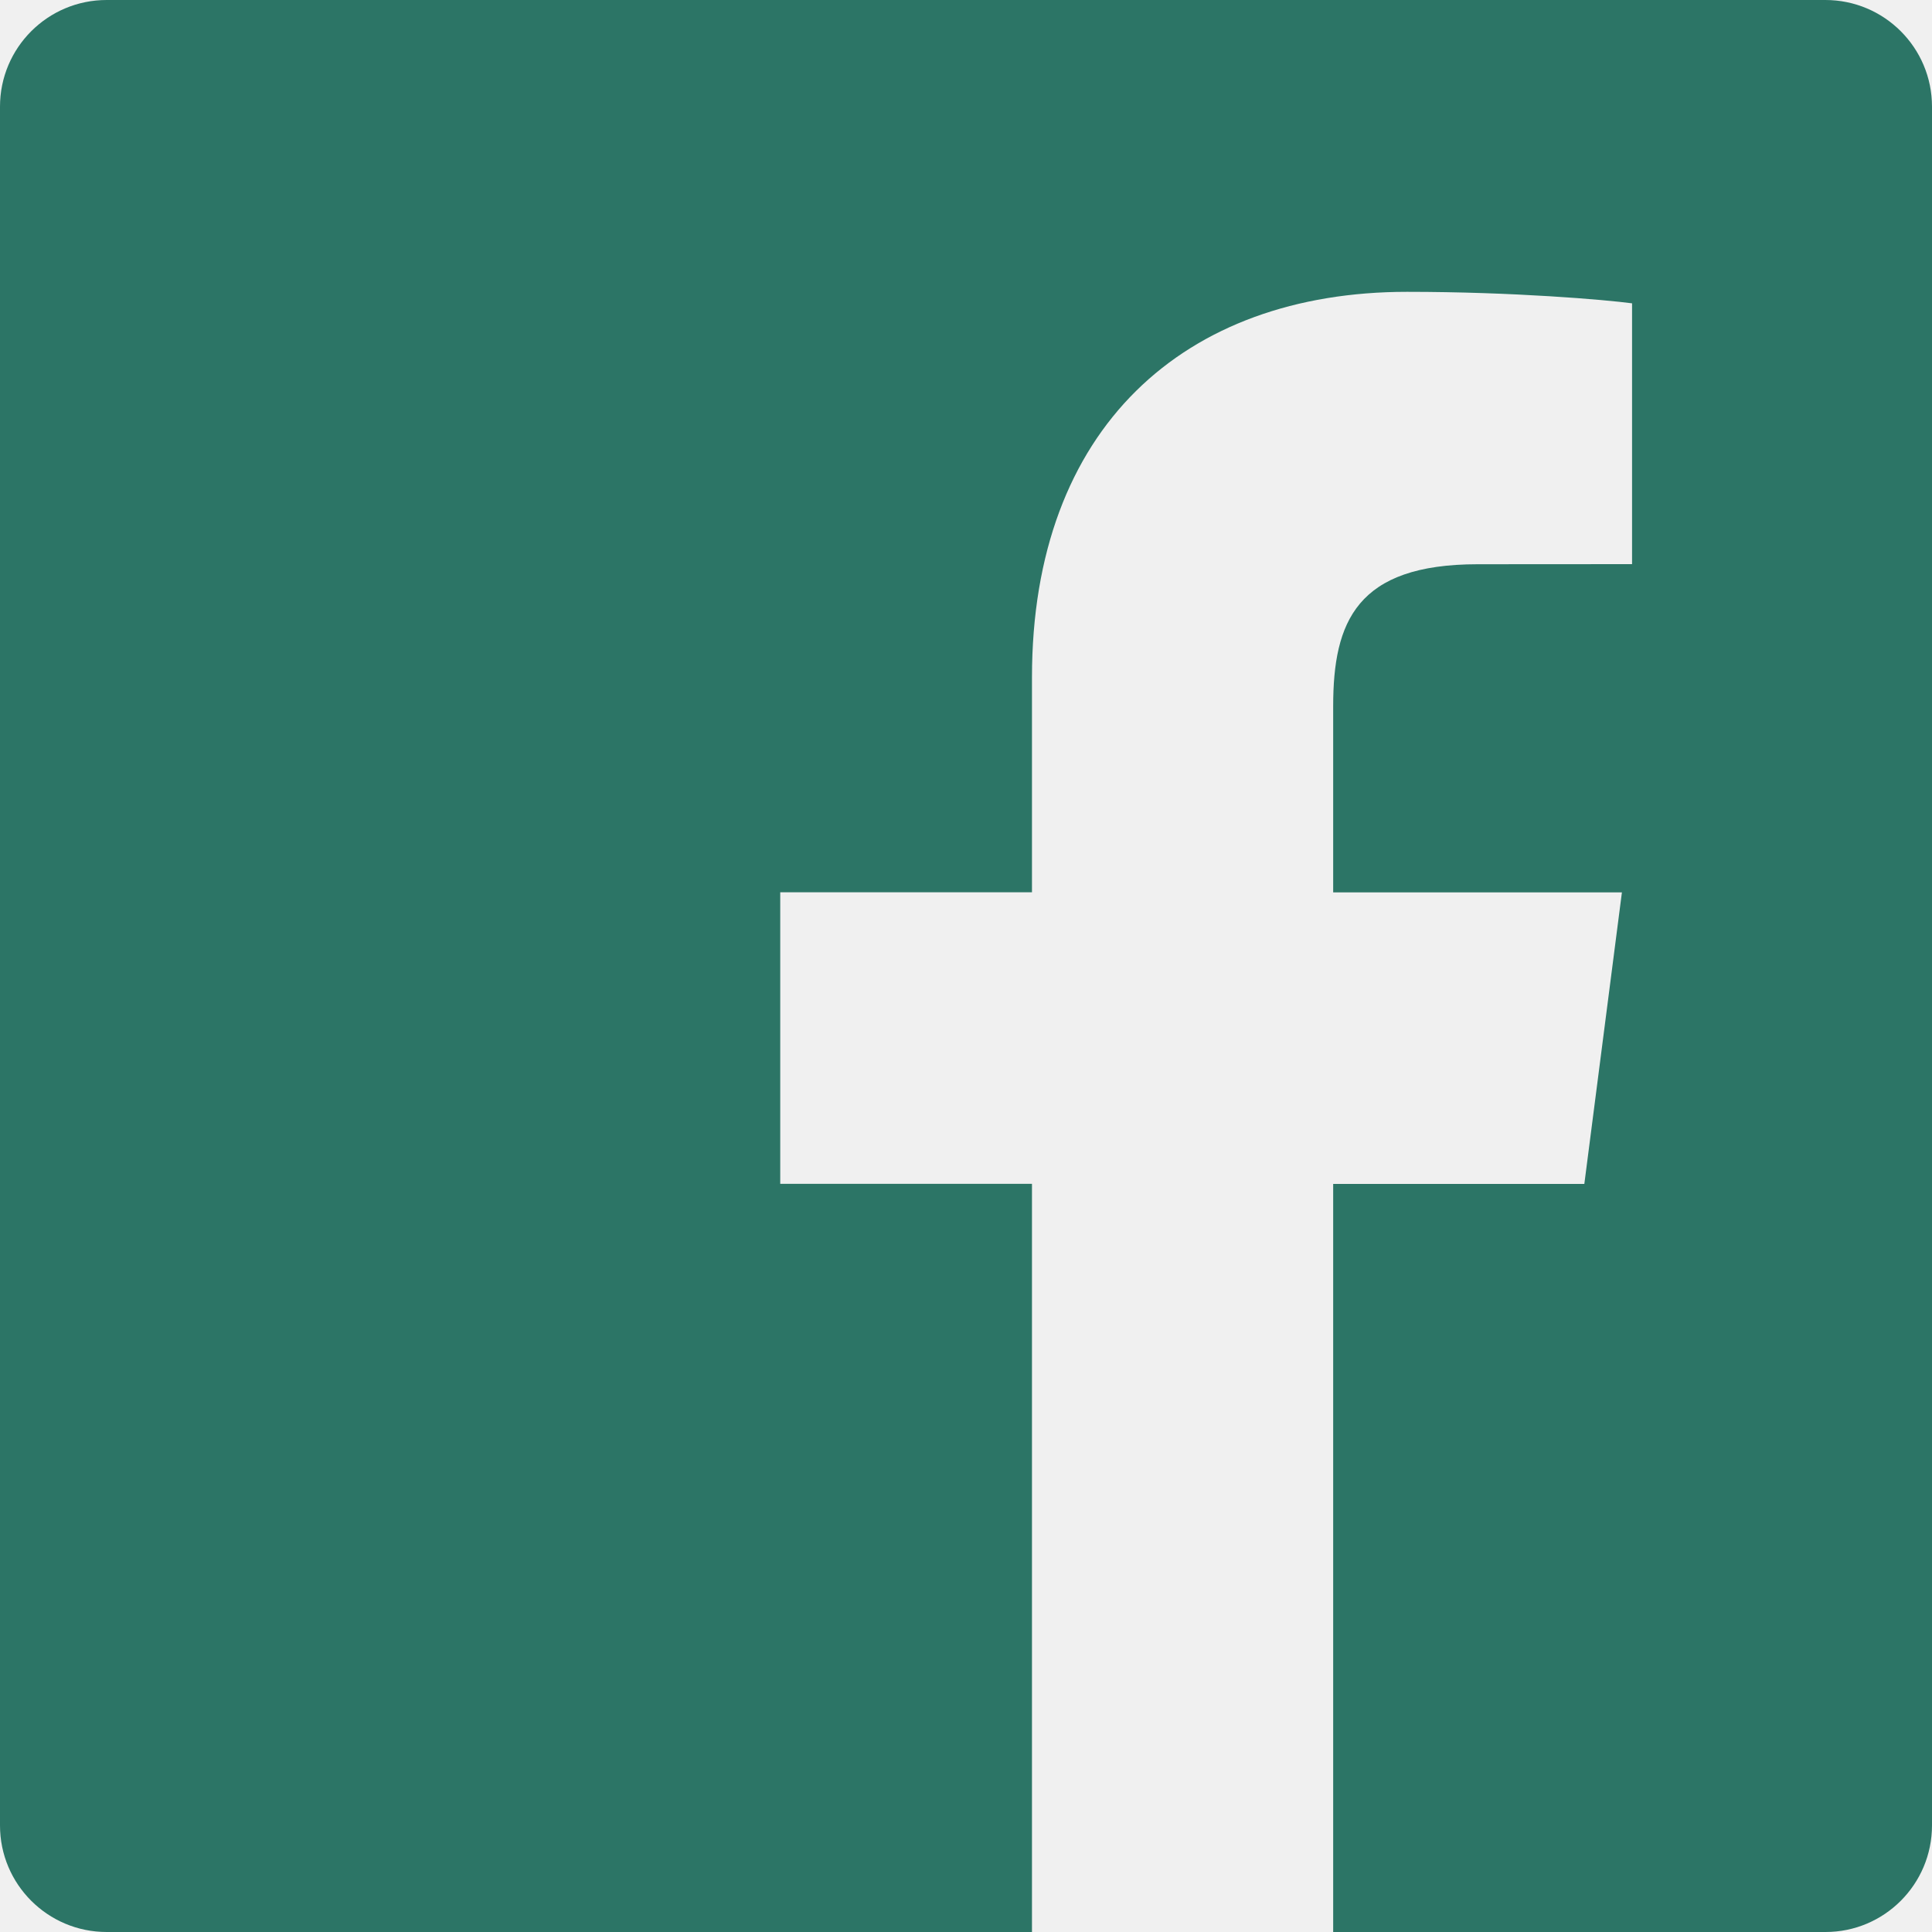
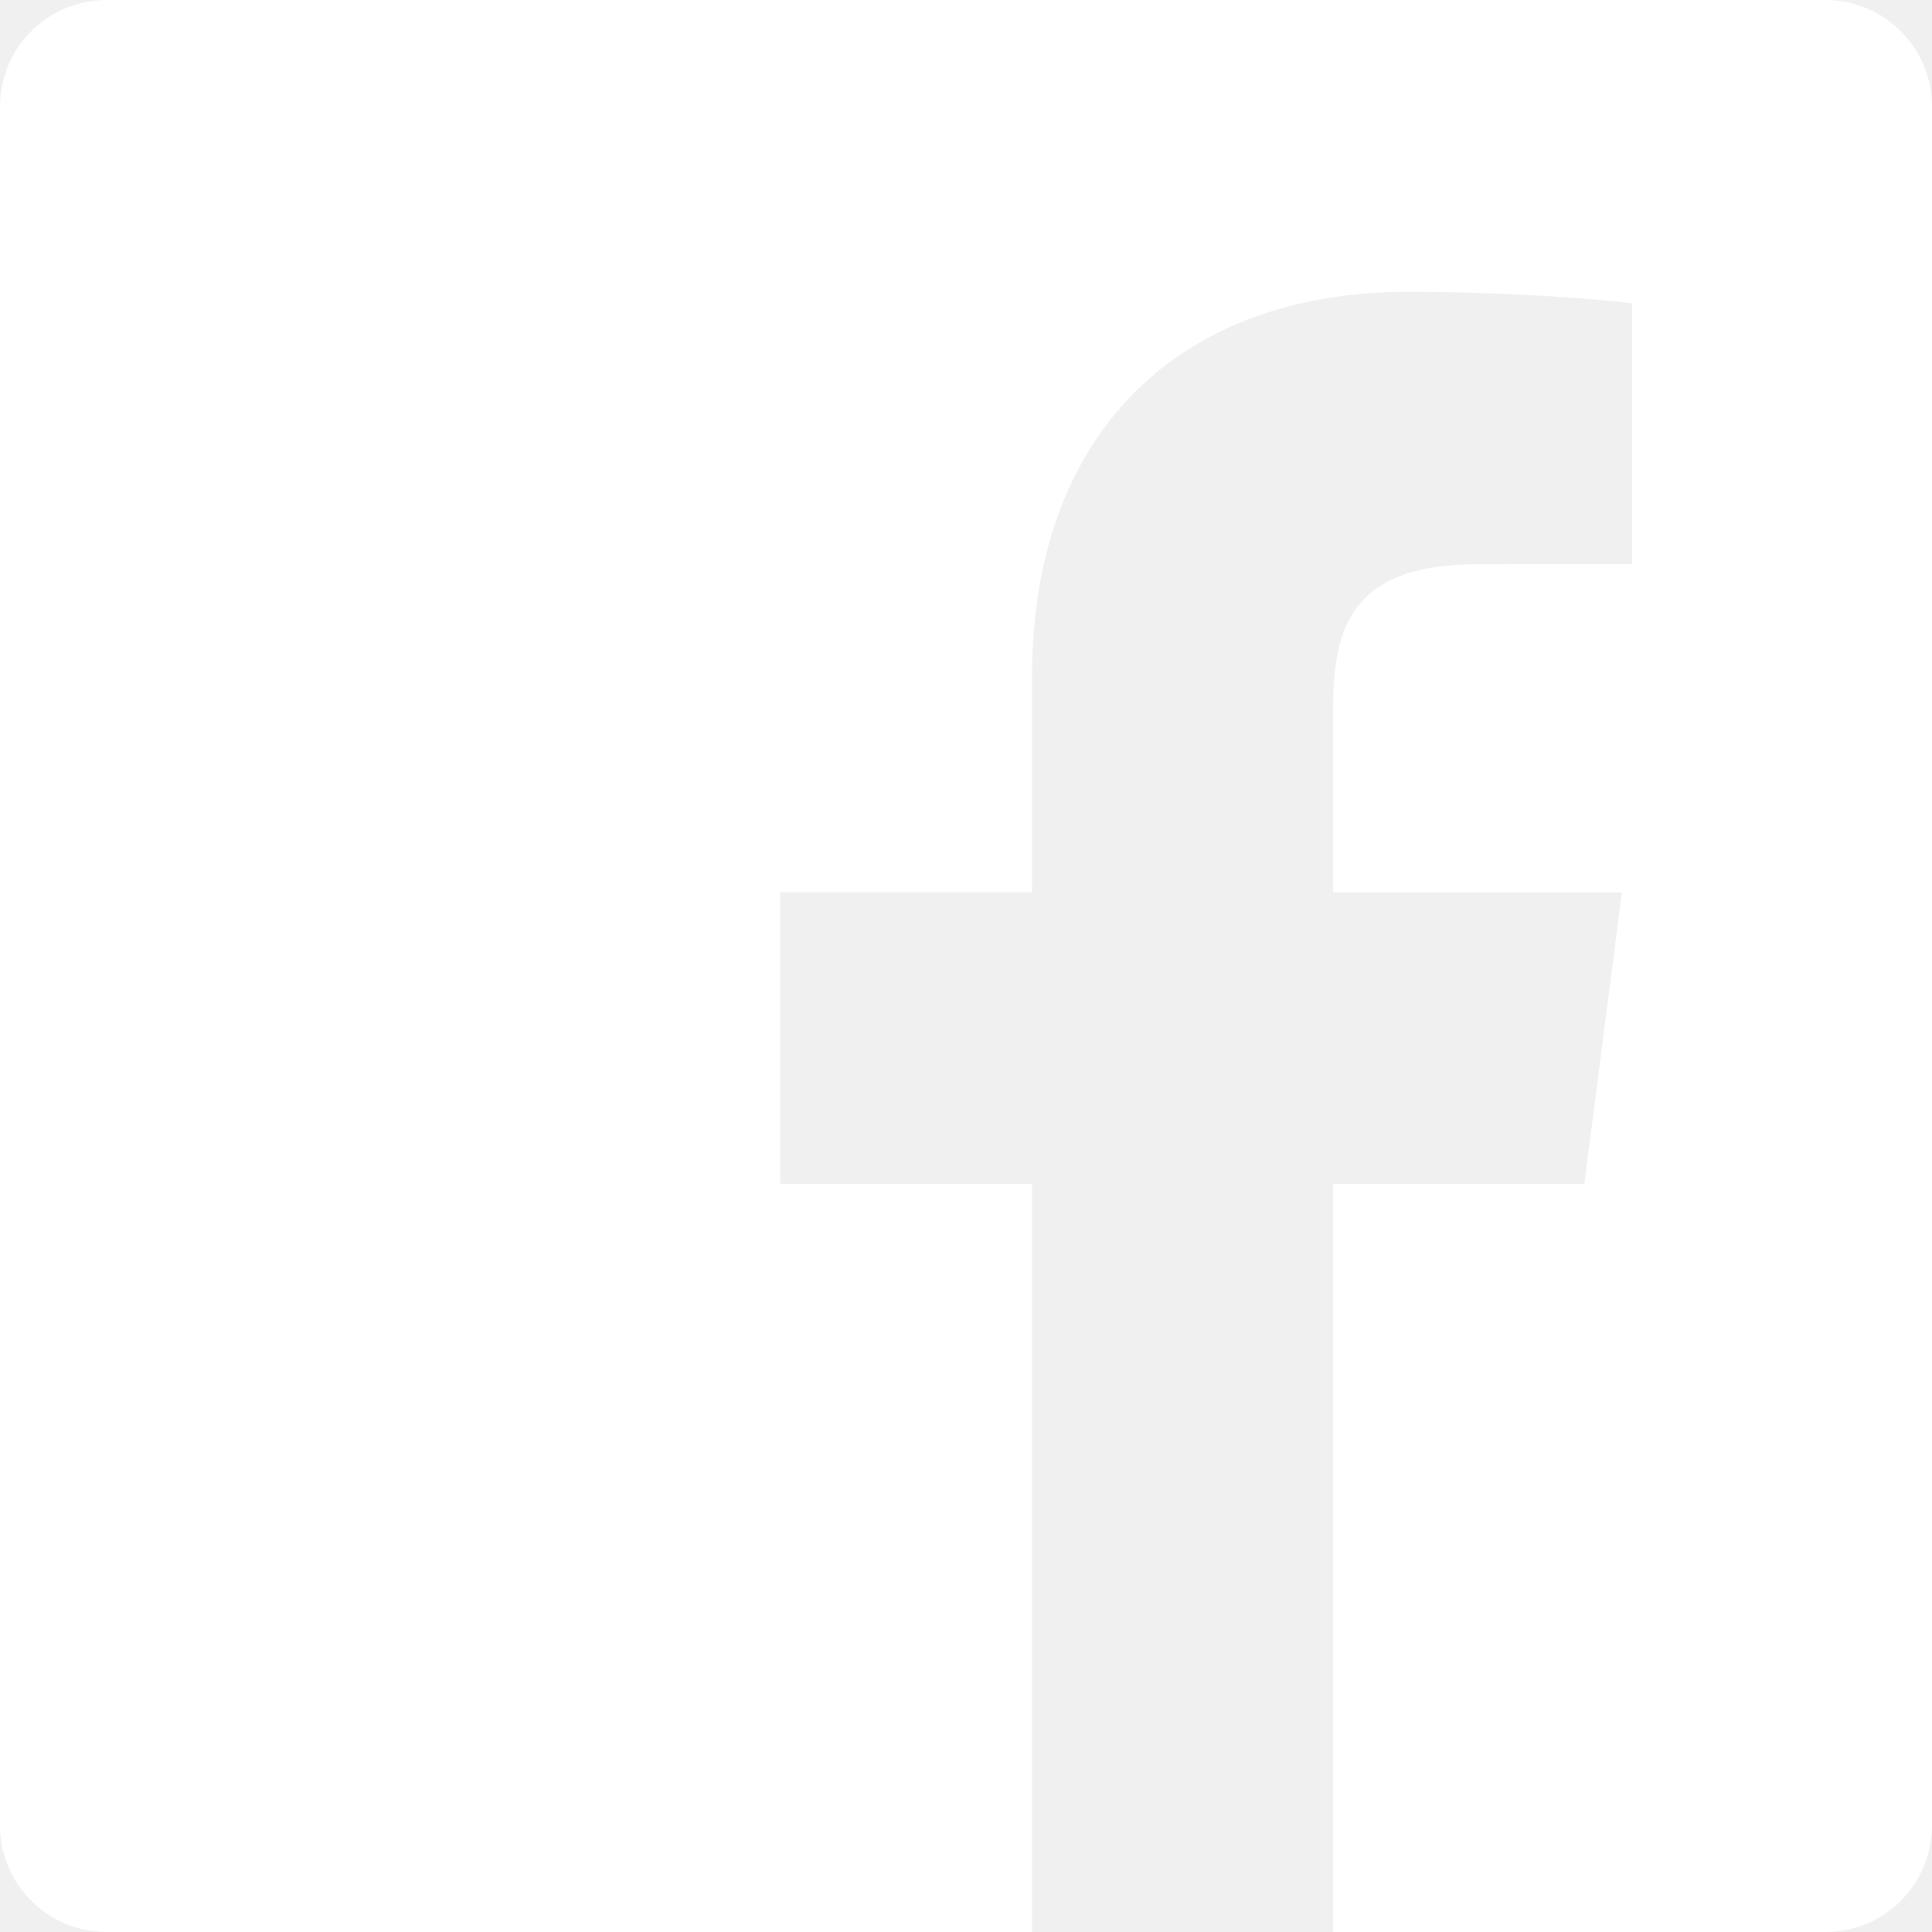
<svg xmlns="http://www.w3.org/2000/svg" width="20" height="20" viewBox="0 0 20 20" fill="none">
-   <path id="Path" d="M18.896 0H1.104C0.494 0 0 0.494 0 1.104V18.897C0 19.506 0.494 20 1.104 20H10.683V12.255H8.077V9.237H10.683V7.011C10.683 4.428 12.261 3.021 14.566 3.021C15.67 3.021 16.618 3.103 16.895 3.14V5.84L15.297 5.841C14.043 5.841 13.801 6.437 13.801 7.31V9.238H16.79L16.401 12.256H13.801V20H18.898C19.506 20 20 19.506 20 18.896V1.104C20 0.494 19.506 0 18.896 0Z" fill="#2C7566" />
+   <path id="Path" d="M18.896 0H1.104C0.494 0 0 0.494 0 1.104V18.897C0 19.506 0.494 20 1.104 20H10.683V12.255H8.077V9.237H10.683V7.011C10.683 4.428 12.261 3.021 14.566 3.021C15.67 3.021 16.618 3.103 16.895 3.14V5.84L15.297 5.841C14.043 5.841 13.801 6.437 13.801 7.31V9.238H16.79L16.401 12.256H13.801V20H18.898C19.506 20 20 19.506 20 18.896V1.104C20 0.494 19.506 0 18.896 0Z" fill="#FFFFFF" />
</svg>
